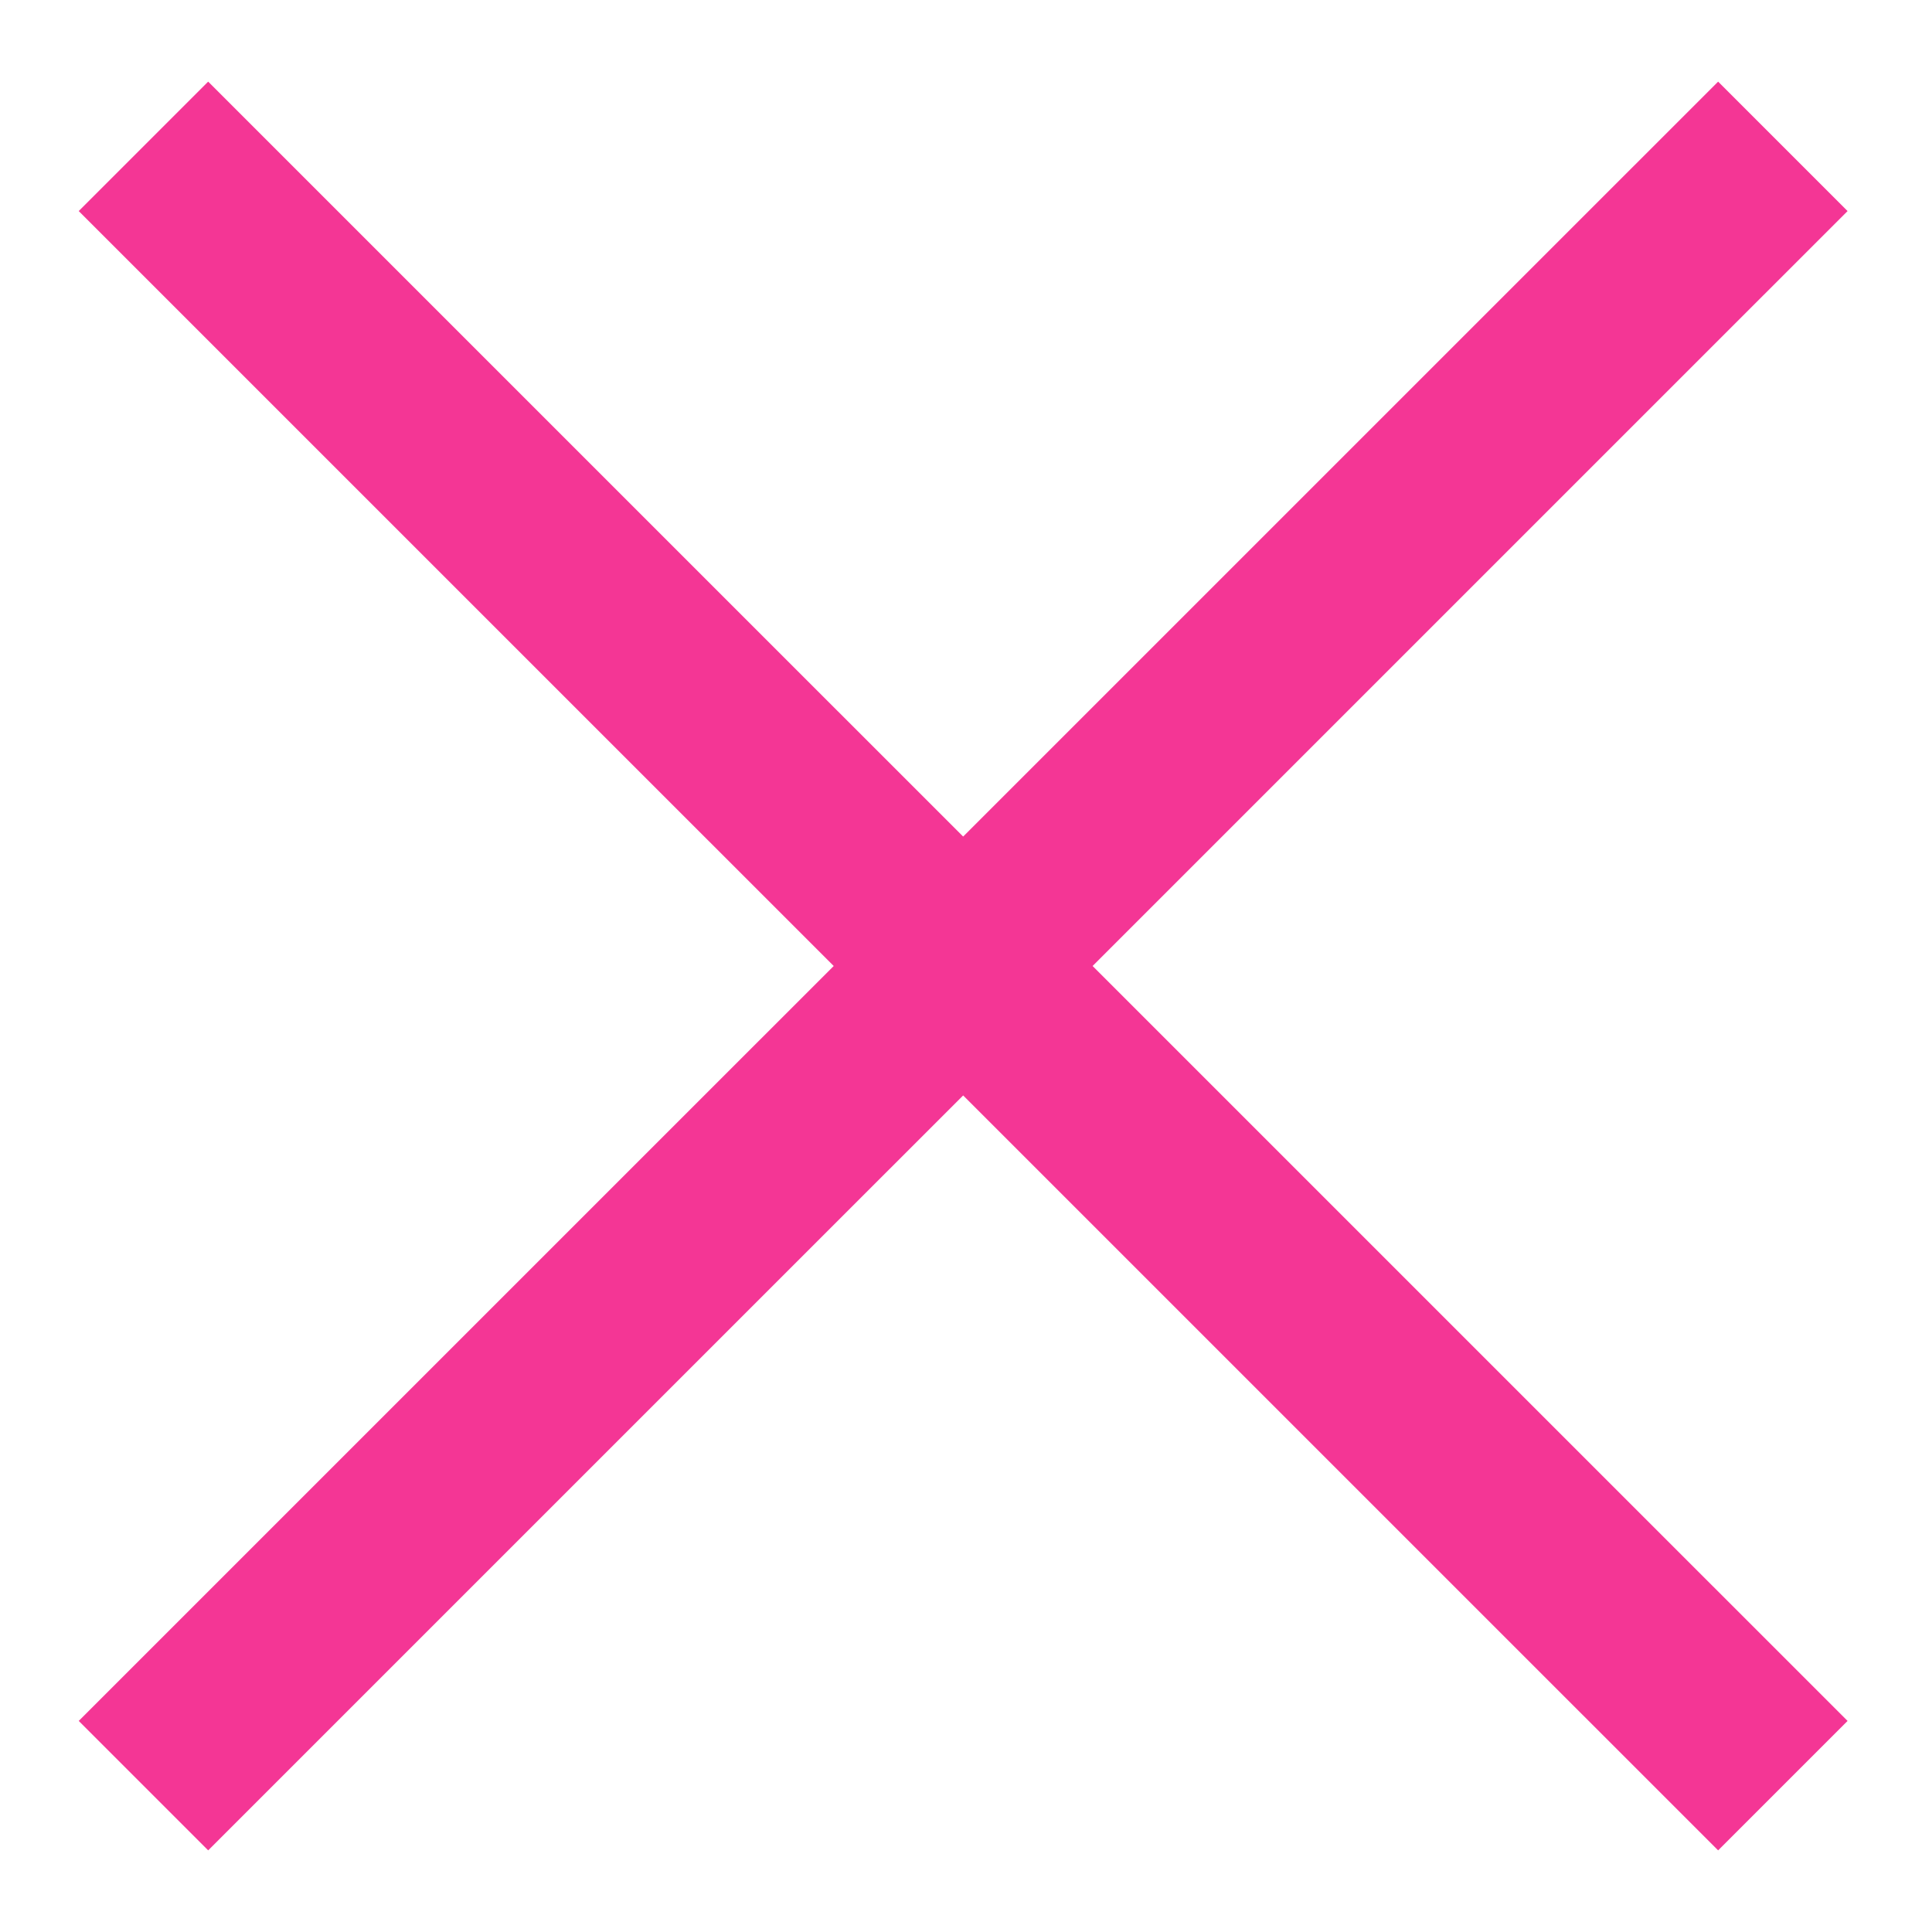
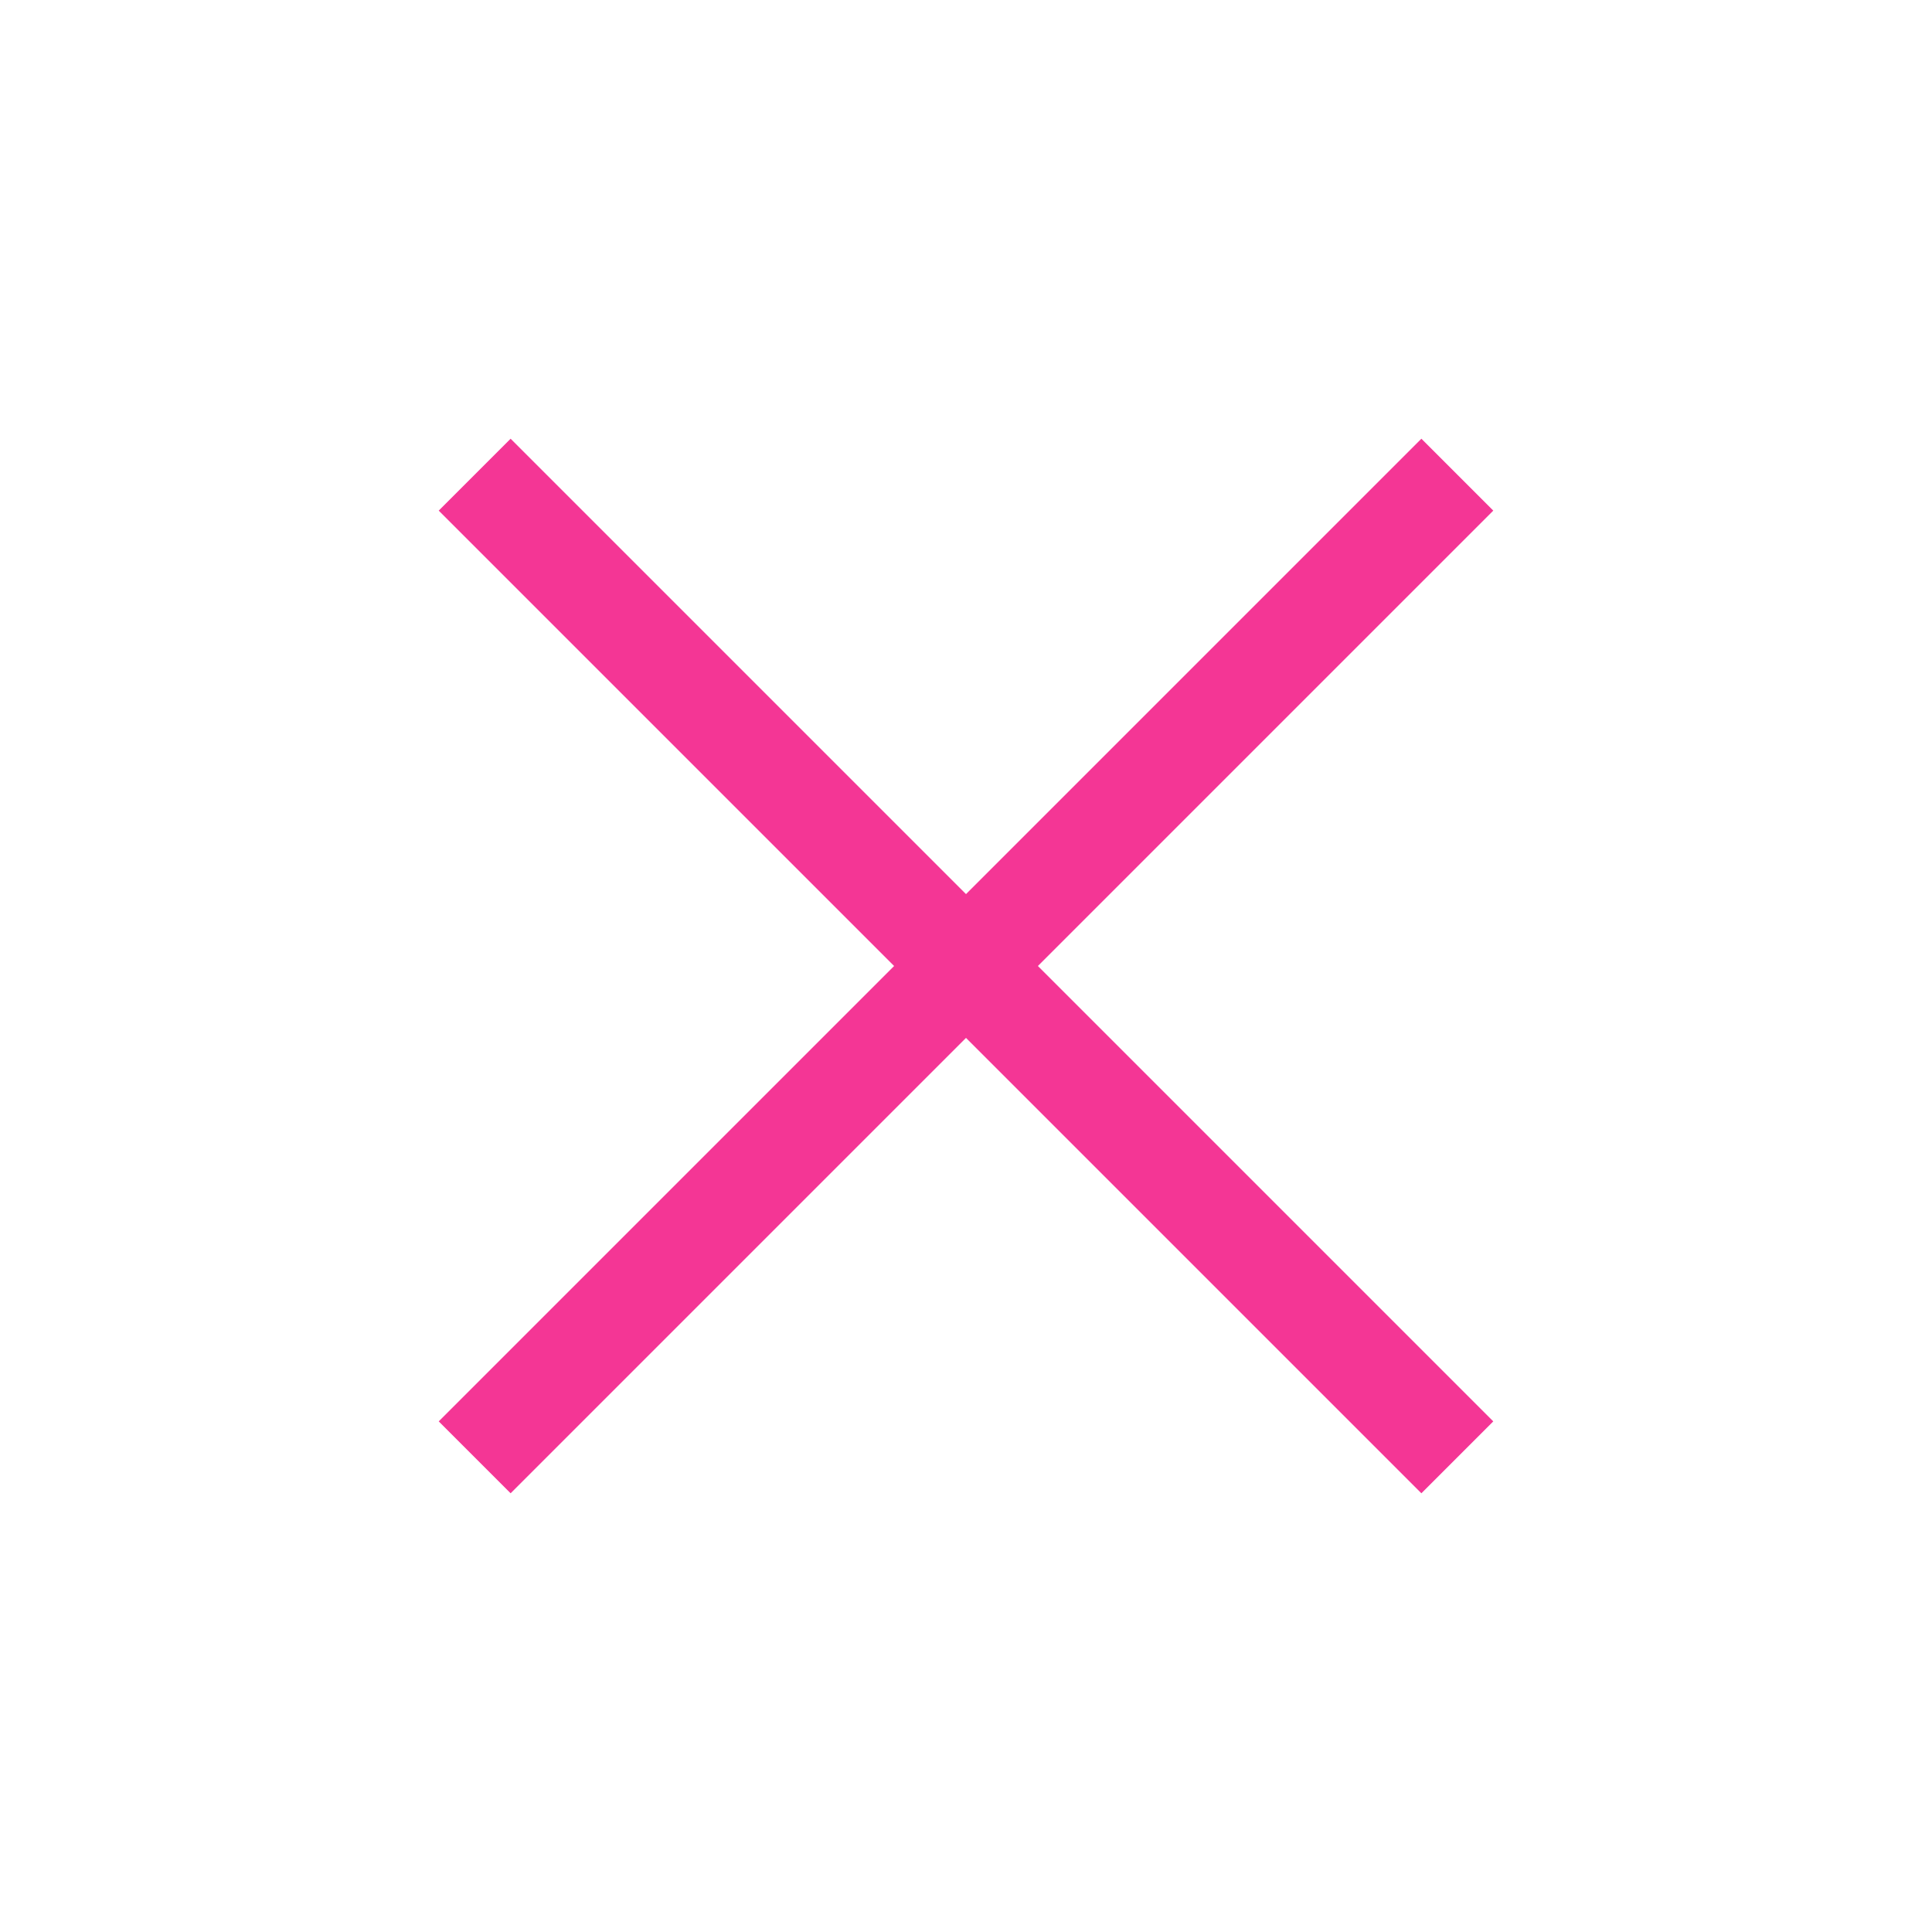
- <svg xmlns="http://www.w3.org/2000/svg" width="20" height="20" viewBox="0 0 20 20" fill="none">
-   <path d="M0.815 17.815L17.786 0.845L19.126 2.185L2.155 19.155L0.815 17.815Z" fill="#F43695" />
-   <path d="M17.786 19.155L0.815 2.185L2.155 0.845L19.126 17.815L17.786 19.155Z" fill="#F43695" />
+ <svg xmlns="http://www.w3.org/2000/svg" width="57" height="57" viewBox="0 0 57 57" fill="none">
+   <rect x="13.651" y="41.935" width="40" height="2" transform="rotate(-45 13.6508 41.9351)" fill="#F43695" stroke="#F43695" />
+   <rect x="41.935" y="43.349" width="40" height="2" transform="rotate(-135 41.9351 43.3492)" fill="#F43695" stroke="#F43695" />
</svg>
